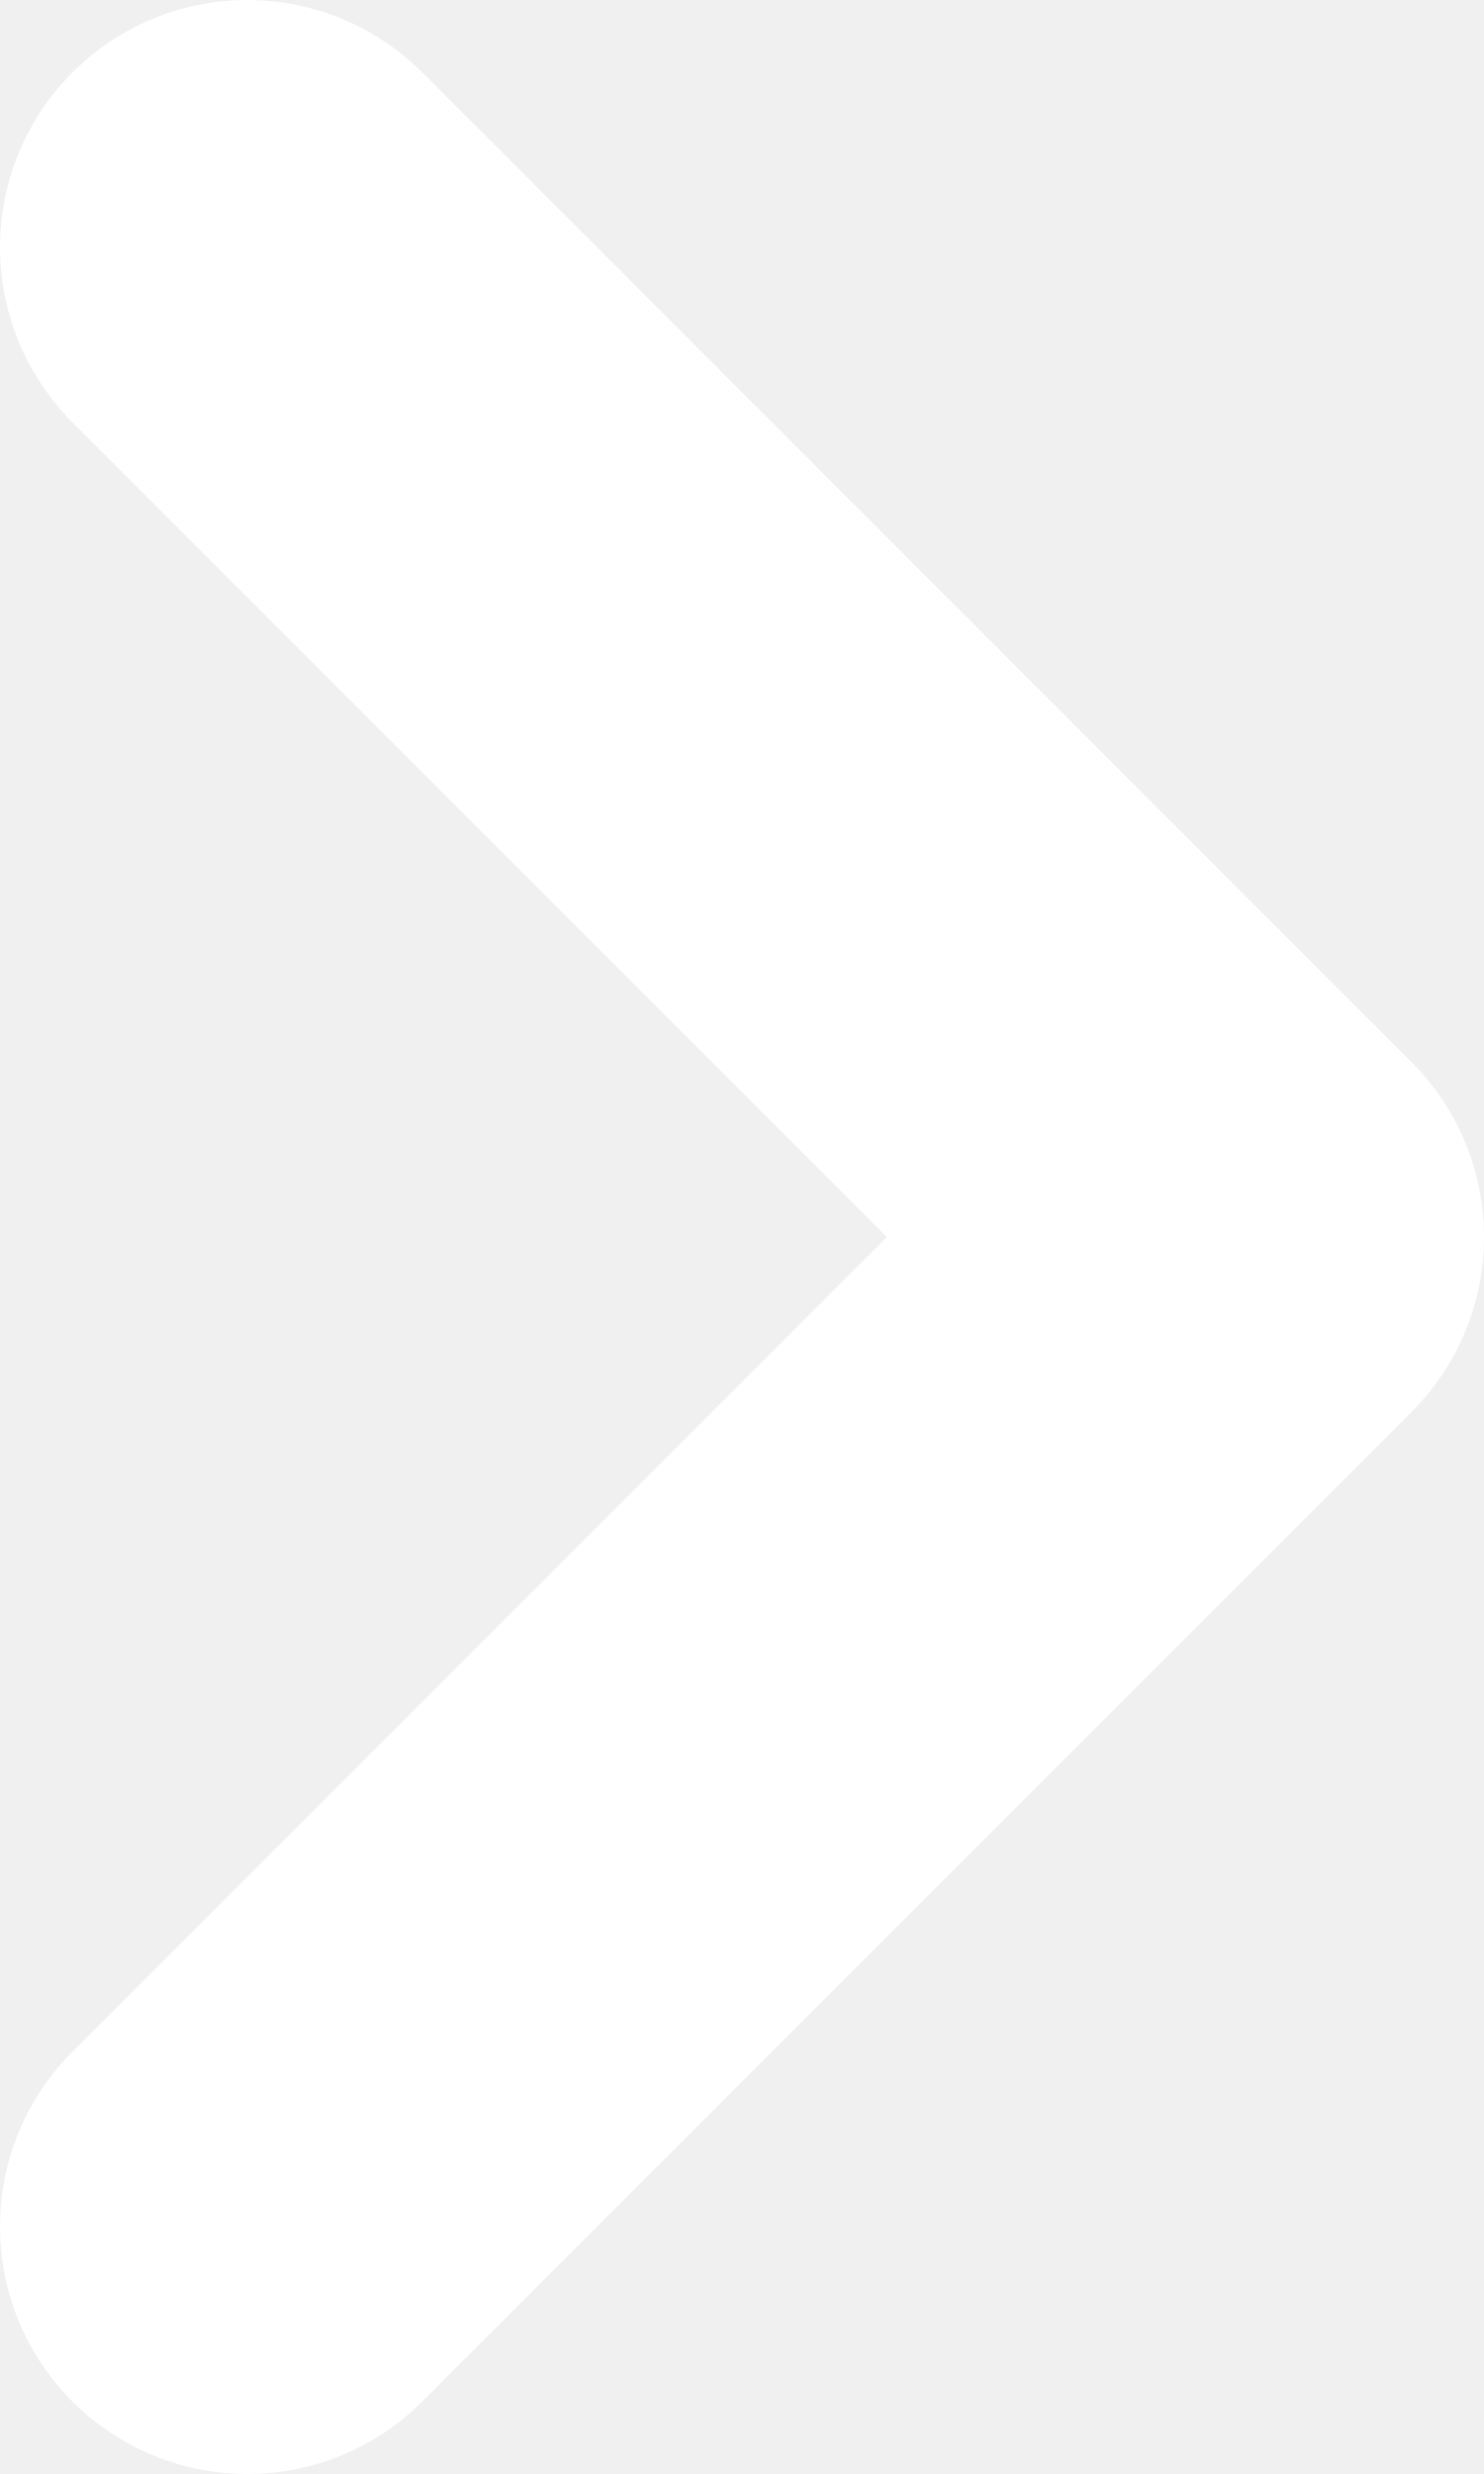
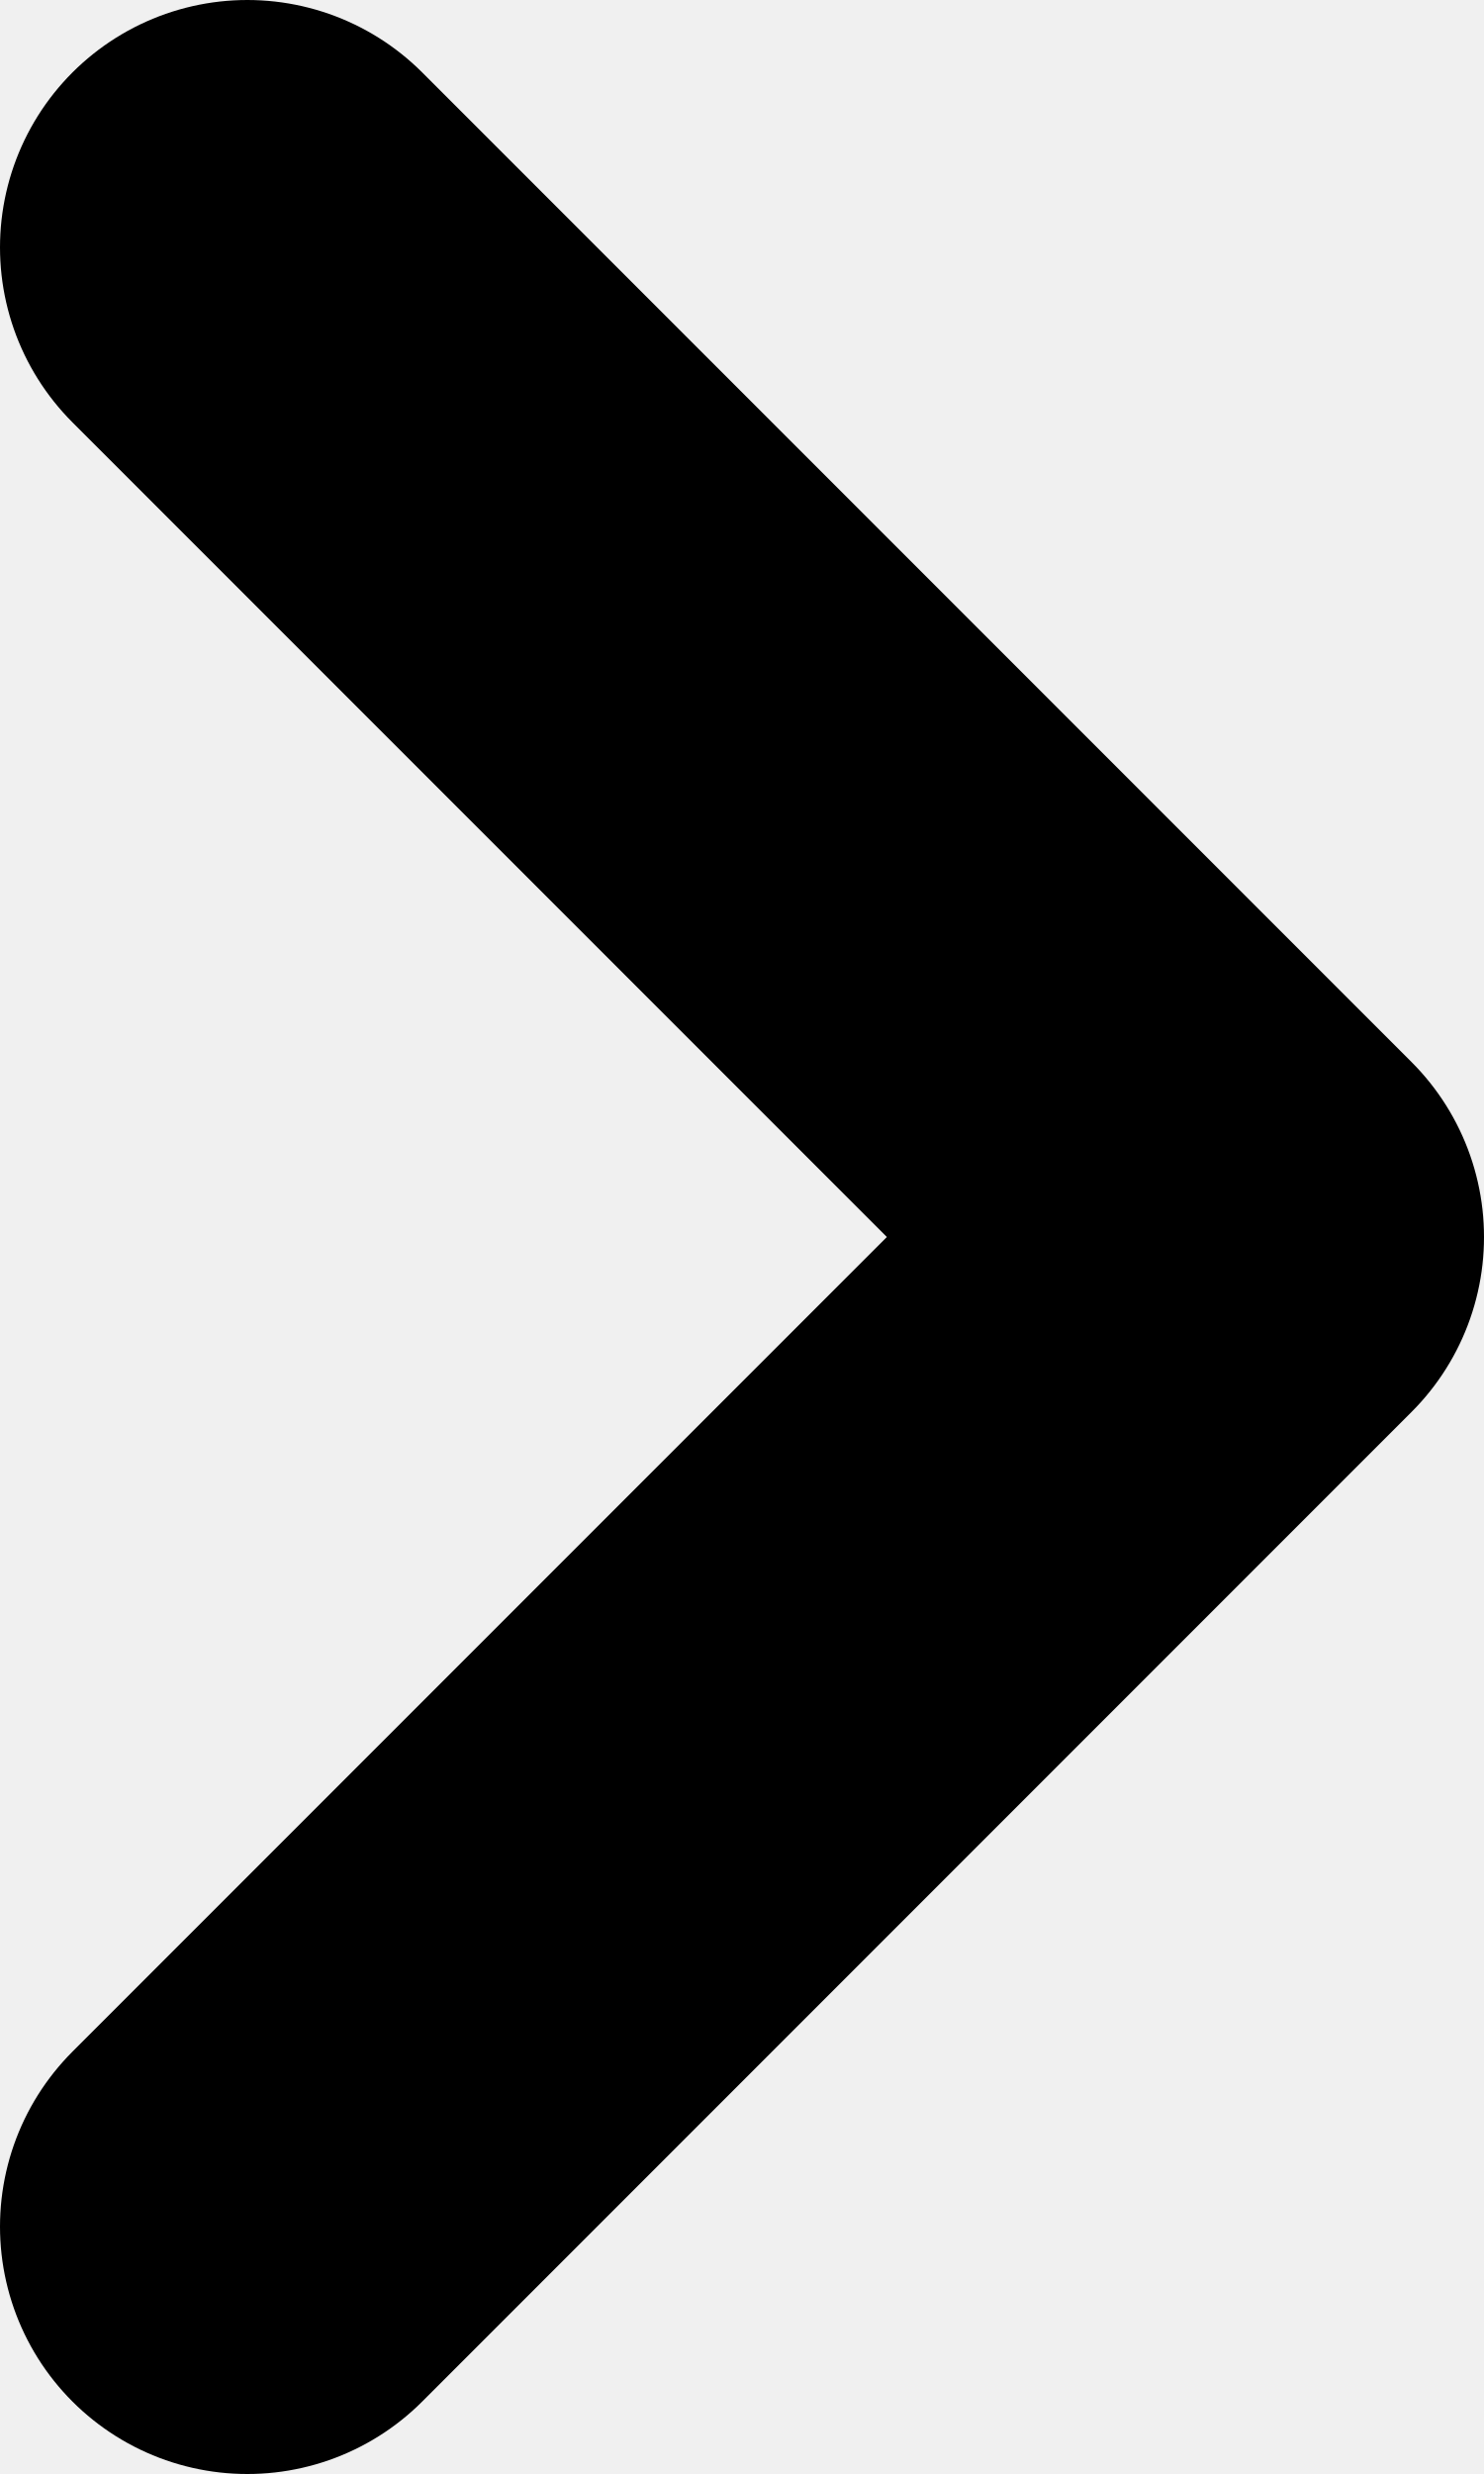
- <svg xmlns="http://www.w3.org/2000/svg" width="6" height="10" viewBox="0 0 6 10" fill="none">
-   <path d="M1 9L5 5L1 1" stroke="white" stroke-width="2" stroke-linecap="round" stroke-linejoin="round" />
+ <svg xmlns="http://www.w3.org/2000/svg" width="6" height="10" viewBox="0 0 6 10" fill="none" className="arrow" stroke="#000">
+   <path d="M1 9L5 5L1 1" stroke="current" stroke-width="2" stroke-linecap="round" stroke-linejoin="round" />
</svg>
